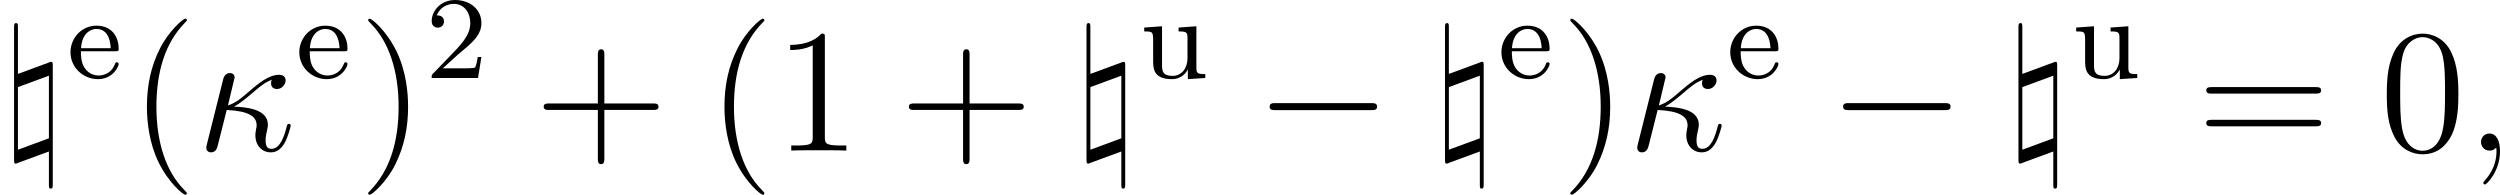
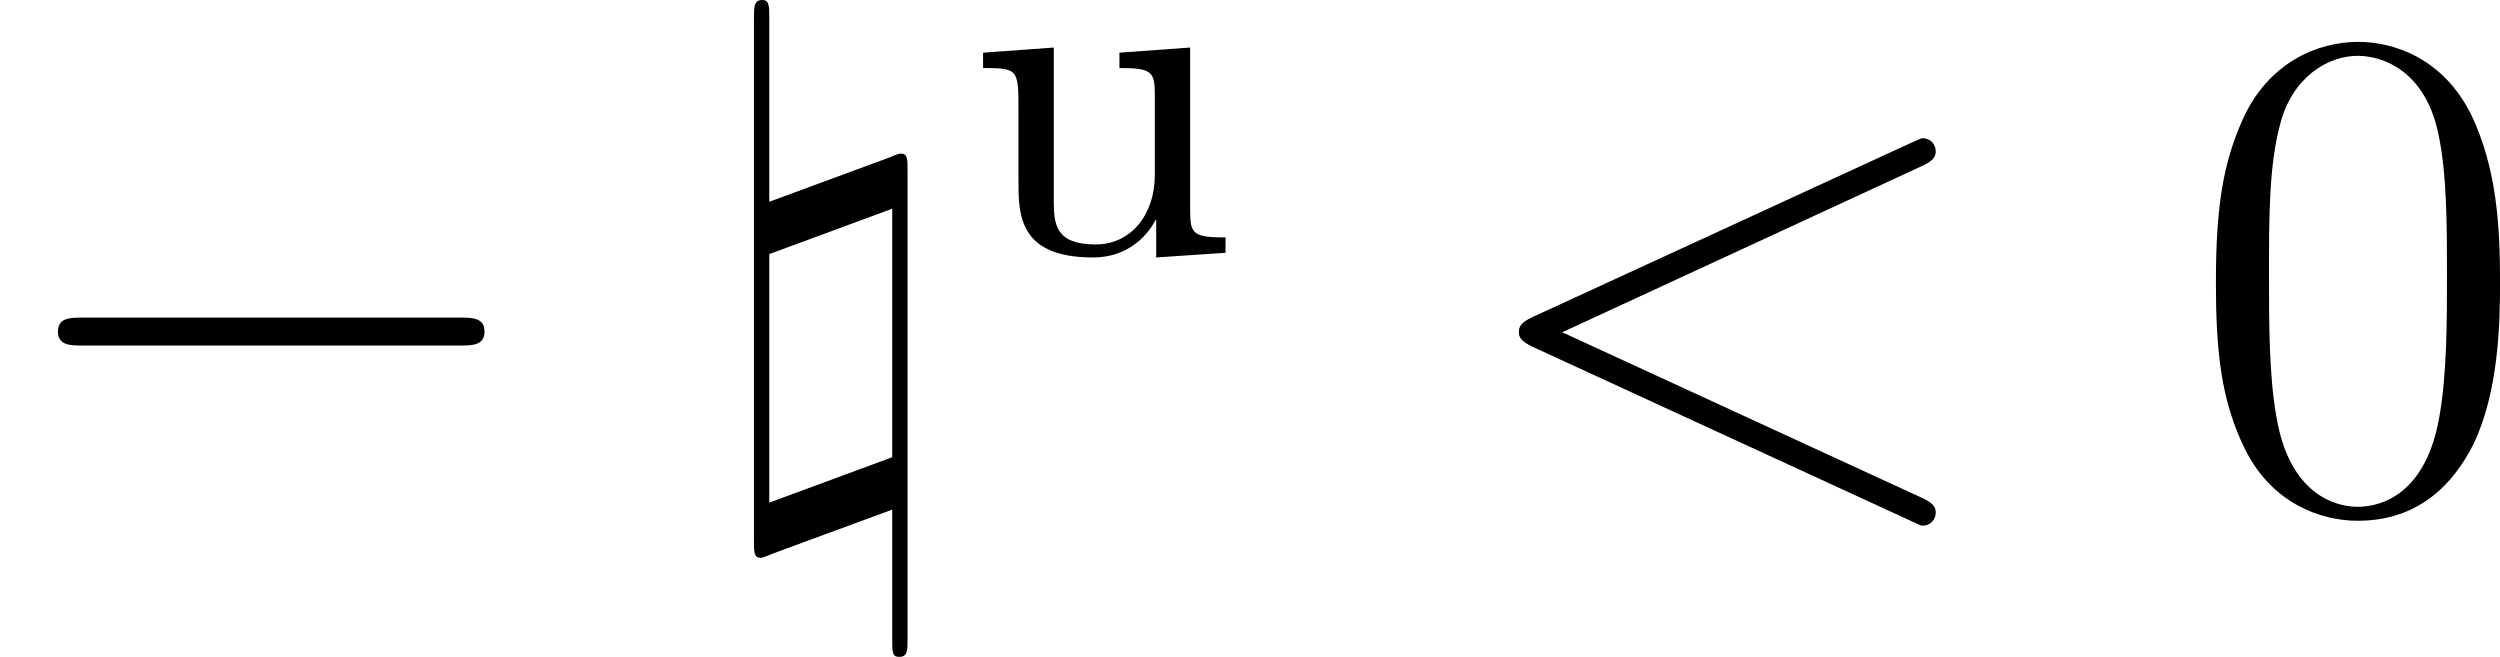
- <svg xmlns="http://www.w3.org/2000/svg" xmlns:xlink="http://www.w3.org/1999/xlink" version="1.1" width="169.924pt" height="13.237pt" viewBox="132.825 260.804 169.924 13.237">
+ <svg xmlns="http://www.w3.org/2000/svg" xmlns:xlink="http://www.w3.org/1999/xlink" version="1.1" width="42.812pt" height="11.25pt" viewBox="17.919 56.539 42.812 11.25">
  <defs>
+     <path id="g45-48" d="M5.356-3.826C5.356-4.818 5.296-5.786 4.866-6.695C4.376-7.687 3.515-7.95 2.929-7.95C2.236-7.95 1.387-7.603 .944-6.611C.61-5.858 .49-5.117 .49-3.826C.49-2.666 .574-1.793 1.004-.944C1.47-.036 2.295 .251 2.917 .251C3.957 .251 4.555-.371 4.902-1.064C5.332-1.961 5.356-3.132 5.356-3.826ZM2.917 .012C2.534 .012 1.757-.203 1.53-1.506C1.399-2.224 1.399-3.132 1.399-3.969C1.399-4.949 1.399-5.834 1.59-6.539C1.793-7.34 2.403-7.711 2.917-7.711C3.371-7.711 4.065-7.436 4.292-6.408C4.447-5.727 4.447-4.782 4.447-3.969C4.447-3.168 4.447-2.26 4.316-1.53C4.089-.215 3.335 .012 2.917 .012Z" />
+     <path id="g35-117" d="M2.662-3.427V-3.164C3.204-3.164 3.268-3.108 3.268-2.718V-1.331C3.268-.646 2.853-.143 2.256-.143C1.57-.143 1.538-.486 1.538-.885V-3.515L.327-3.427V-3.164C.933-3.164 .933-3.14 .933-2.431V-1.235C.933-.662 .933 .08 2.208 .08C2.957 .08 3.244-.494 3.284-.566H3.292V.08L4.479 0V-.263C3.937-.263 3.873-.319 3.873-.709V-3.515L2.662-3.427Z" />
+     <path id="g34-60" d="M7.878-5.822C8.094-5.918 8.118-6.001 8.118-6.073C8.118-6.205 8.022-6.3 7.89-6.3C7.867-6.3 7.855-6.288 7.687-6.217L1.219-3.24C1.004-3.144 .98-3.061 .98-2.989C.98-2.905 .992-2.833 1.219-2.726L7.687 .251C7.843 .323 7.867 .335 7.89 .335C8.022 .335 8.118 .239 8.118 .108C8.118 .036 8.094-.048 7.878-.143L1.722-2.977L7.878-5.822Z" />
+     <path id="g34-92" d="M3.587-5.727C3.587-5.954 3.587-6.037 3.467-6.037C3.455-6.037 3.431-6.037 3.264-5.966L1.219-5.212V-8.357C1.219-8.56 1.219-8.667 1.1-8.667C.956-8.667 .956-8.548 .956-8.345V.574C.956 .801 .956 .885 1.076 .885C1.088 .885 1.112 .885 1.279 .813L3.324 .06V2.271C3.324 2.499 3.324 2.582 3.443 2.582C3.587 2.582 3.587 2.475 3.587 2.26V-5.727ZM1.219-.06V-4.316L3.324-5.093V-.837L1.219-.06Z" />
    <path id="g32-0" d="M7.878-2.75C8.082-2.75 8.297-2.75 8.297-2.989S8.082-3.228 7.878-3.228H1.411C1.207-3.228 .992-3.228 .992-2.989S1.207-2.75 1.411-2.75H7.878Z" />
-     <path id="g45-40" d="M3.885 2.905C3.885 2.869 3.885 2.845 3.682 2.642C2.487 1.435 1.817-.538 1.817-2.977C1.817-5.296 2.379-7.293 3.766-8.703C3.885-8.811 3.885-8.835 3.885-8.871C3.885-8.942 3.826-8.966 3.778-8.966C3.622-8.966 2.642-8.106 2.056-6.934C1.447-5.727 1.172-4.447 1.172-2.977C1.172-1.913 1.339-.49 1.961 .789C2.666 2.224 3.646 3.001 3.778 3.001C3.826 3.001 3.885 2.977 3.885 2.905Z" />
-     <path id="g45-41" d="M3.371-2.977C3.371-3.885 3.252-5.368 2.582-6.755C1.877-8.189 .897-8.966 .765-8.966C.717-8.966 .658-8.942 .658-8.871C.658-8.835 .658-8.811 .861-8.608C2.056-7.4 2.726-5.428 2.726-2.989C2.726-.669 2.164 1.327 .777 2.738C.658 2.845 .658 2.869 .658 2.905C.658 2.977 .717 3.001 .765 3.001C.921 3.001 1.901 2.14 2.487 .968C3.096-.251 3.371-1.542 3.371-2.977Z" />
-     <path id="g45-43" d="M4.77-2.762H8.07C8.237-2.762 8.452-2.762 8.452-2.977C8.452-3.204 8.249-3.204 8.07-3.204H4.77V-6.504C4.77-6.671 4.77-6.886 4.555-6.886C4.328-6.886 4.328-6.683 4.328-6.504V-3.204H1.028C.861-3.204 .646-3.204 .646-2.989C.646-2.762 .849-2.762 1.028-2.762H4.328V.538C4.328 .705 4.328 .921 4.543 .921C4.77 .921 4.77 .717 4.77 .538V-2.762Z" />
-     <path id="g45-48" d="M5.356-3.826C5.356-4.818 5.296-5.786 4.866-6.695C4.376-7.687 3.515-7.95 2.929-7.95C2.236-7.95 1.387-7.603 .944-6.611C.61-5.858 .49-5.117 .49-3.826C.49-2.666 .574-1.793 1.004-.944C1.47-.036 2.295 .251 2.917 .251C3.957 .251 4.555-.371 4.902-1.064C5.332-1.961 5.356-3.132 5.356-3.826ZM2.917 .012C2.534 .012 1.757-.203 1.53-1.506C1.399-2.224 1.399-3.132 1.399-3.969C1.399-4.949 1.399-5.834 1.59-6.539C1.793-7.34 2.403-7.711 2.917-7.711C3.371-7.711 4.065-7.436 4.292-6.408C4.447-5.727 4.447-4.782 4.447-3.969C4.447-3.168 4.447-2.26 4.316-1.53C4.089-.215 3.335 .012 2.917 .012Z" />
-     <path id="g45-49" d="M3.443-7.663C3.443-7.938 3.443-7.95 3.204-7.95C2.917-7.627 2.319-7.185 1.088-7.185V-6.838C1.363-6.838 1.961-6.838 2.618-7.149V-.921C2.618-.49 2.582-.347 1.53-.347H1.16V0C1.482-.024 2.642-.024 3.037-.024S4.579-.024 4.902 0V-.347H4.531C3.479-.347 3.443-.49 3.443-.921V-7.663Z" />
-     <path id="g45-61" d="M8.07-3.873C8.237-3.873 8.452-3.873 8.452-4.089C8.452-4.316 8.249-4.316 8.07-4.316H1.028C.861-4.316 .646-4.316 .646-4.101C.646-3.873 .849-3.873 1.028-3.873H8.07ZM8.07-1.65C8.237-1.65 8.452-1.65 8.452-1.865C8.452-2.092 8.249-2.092 8.07-2.092H1.028C.861-2.092 .646-2.092 .646-1.877C.646-1.65 .849-1.65 1.028-1.65H8.07Z" />
-     <path id="g35-50" d="M2.248-1.626C2.375-1.745 2.71-2.008 2.837-2.12C3.332-2.574 3.802-3.013 3.802-3.738C3.802-4.686 3.005-5.3 2.008-5.3C1.052-5.3 .422-4.575 .422-3.866C.422-3.475 .733-3.419 .845-3.419C1.012-3.419 1.259-3.539 1.259-3.842C1.259-4.256 .861-4.256 .765-4.256C.996-4.838 1.53-5.037 1.921-5.037C2.662-5.037 3.045-4.407 3.045-3.738C3.045-2.909 2.463-2.303 1.522-1.339L.518-.303C.422-.215 .422-.199 .422 0H3.571L3.802-1.427H3.555C3.531-1.267 3.467-.869 3.371-.717C3.324-.654 2.718-.654 2.59-.654H1.172L2.248-1.626Z" />
-     <path id="g35-101" d="M3.292-1.817C3.467-1.817 3.515-1.817 3.515-2C3.515-2.71 3.124-3.555 2-3.555C1.012-3.555 .239-2.734 .239-1.745C.239-.717 1.1 .08 2.104 .08C3.116 .08 3.515-.773 3.515-.956C3.515-.988 3.491-1.068 3.387-1.068C3.3-1.068 3.284-1.012 3.268-.964C2.981-.191 2.295-.167 2.152-.167C1.793-.167 1.427-.335 1.188-.701S.948-1.578 .948-1.817H3.292ZM.956-2.024C1.028-3.14 1.706-3.332 2-3.332C2.933-3.332 2.965-2.208 2.973-2.024H.956Z" />
-     <path id="g35-117" d="M2.662-3.427V-3.164C3.204-3.164 3.268-3.108 3.268-2.718V-1.331C3.268-.646 2.853-.143 2.256-.143C1.57-.143 1.538-.486 1.538-.885V-3.515L.327-3.427V-3.164C.933-3.164 .933-3.14 .933-2.431V-1.235C.933-.662 .933 .08 2.208 .08C2.957 .08 3.244-.494 3.284-.566H3.292V.08L4.479 0V-.263C3.937-.263 3.873-.319 3.873-.709V-3.515L2.662-3.427Z" />
-     <path id="g34-20" d="M2.546-2.989C2.941-3.204 3.383-3.575 3.682-3.826C4.4-4.447 4.663-4.639 5.117-4.818C5.069-4.746 5.057-4.651 5.057-4.567C5.057-4.244 5.332-4.184 5.452-4.184C5.834-4.184 6.049-4.543 6.049-4.77C6.049-4.842 6.025-5.153 5.607-5.153C4.89-5.153 4.184-4.543 3.658-4.101C2.965-3.491 2.618-3.228 2.128-3.072L2.582-4.973C2.582-5.165 2.427-5.272 2.271-5.272C2.164-5.272 1.901-5.236 1.805-4.854L.693-.418C.658-.275 .658-.251 .658-.179C.658-.012 .789 .12 .968 .12C1.327 .12 1.399-.191 1.459-.442C1.53-.693 2.02-2.69 2.044-2.762C3.563-2.69 4.077-2.307 4.077-1.722C4.077-1.638 4.077-1.602 4.041-1.47C3.993-1.243 3.993-1.112 3.993-1.04C3.993-.323 4.459 .12 5.045 .12C5.535 .12 5.81-.227 5.99-.538C6.241-1.004 6.396-1.662 6.396-1.71C6.396-1.769 6.348-1.817 6.276-1.817C6.169-1.817 6.157-1.769 6.109-1.578C5.954-1.004 5.691-.12 5.081-.12C4.818-.12 4.686-.275 4.686-.693C4.686-.921 4.734-1.184 4.782-1.363C4.806-1.482 4.842-1.626 4.842-1.757C4.842-2.845 3.335-2.953 2.546-2.989Z" />
-     <path id="g34-59" d="M2.331 .048C2.331-.646 2.104-1.16 1.614-1.16C1.231-1.16 1.04-.849 1.04-.586S1.219 0 1.626 0C1.781 0 1.913-.048 2.02-.155C2.044-.179 2.056-.179 2.068-.179C2.092-.179 2.092-.012 2.092 .048C2.092 .442 2.02 1.219 1.327 1.997C1.196 2.14 1.196 2.164 1.196 2.188C1.196 2.248 1.255 2.307 1.315 2.307C1.411 2.307 2.331 1.423 2.331 .048Z" />
-     <path id="g34-92" d="M3.587-5.727C3.587-5.954 3.587-6.037 3.467-6.037C3.455-6.037 3.431-6.037 3.264-5.966L1.219-5.212V-8.357C1.219-8.56 1.219-8.667 1.1-8.667C.956-8.667 .956-8.548 .956-8.345V.574C.956 .801 .956 .885 1.076 .885C1.088 .885 1.112 .885 1.279 .813L3.324 .06V2.271C3.324 2.499 3.324 2.582 3.443 2.582C3.587 2.582 3.587 2.475 3.587 2.26V-5.727ZM1.219-.06V-4.316L3.324-5.093V-.837L1.219-.06Z" />
  </defs>
  <g id="page1">
-     <use x="132.825" y="271.04" xlink:href="#g34-92" />
-     <use x="137.377" y="266.104" xlink:href="#g35-101" />
-     <use x="141.639" y="271.04" xlink:href="#g45-40" />
-     <use x="146.191" y="271.04" xlink:href="#g34-20" />
-     <use x="152.93" y="266.104" xlink:href="#g35-101" />
-     <use x="157.192" y="271.04" xlink:href="#g45-41" />
-     <use x="161.744" y="266.104" xlink:href="#g35-50" />
-     <use x="169.133" y="271.04" xlink:href="#g45-43" />
-     <use x="180.894" y="271.04" xlink:href="#g45-40" />
-     <use x="185.447" y="271.04" xlink:href="#g45-49" />
-     <use x="193.956" y="271.04" xlink:href="#g45-43" />
-     <use x="205.718" y="271.04" xlink:href="#g34-92" />
-     <use x="210.27" y="266.104" xlink:href="#g35-117" />
-     <use x="218.129" y="271.04" xlink:href="#g32-0" />
-     <use x="230.085" y="271.04" xlink:href="#g34-92" />
-     <use x="234.637" y="266.104" xlink:href="#g35-101" />
-     <use x="238.899" y="271.04" xlink:href="#g45-41" />
-     <use x="243.451" y="271.04" xlink:href="#g34-20" />
-     <use x="250.19" y="266.104" xlink:href="#g35-101" />
-     <use x="257.108" y="271.04" xlink:href="#g32-0" />
-     <use x="269.063" y="271.04" xlink:href="#g34-92" />
-     <use x="273.616" y="266.104" xlink:href="#g35-117" />
-     <use x="282.139" y="271.04" xlink:href="#g45-61" />
-     <use x="294.565" y="271.04" xlink:href="#g45-48" />
-     <use x="300.418" y="271.04" xlink:href="#g34-59" />
+     <use x="17.919" y="65.206" xlink:href="#g32-0" />
+     <use x="29.874" y="65.206" xlink:href="#g34-92" />
+     <use x="34.427" y="60.868" xlink:href="#g35-117" />
+     <use x="42.95" y="65.206" xlink:href="#g34-60" />
+     <use x="55.376" y="65.206" xlink:href="#g45-48" />
  </g>
</svg>
